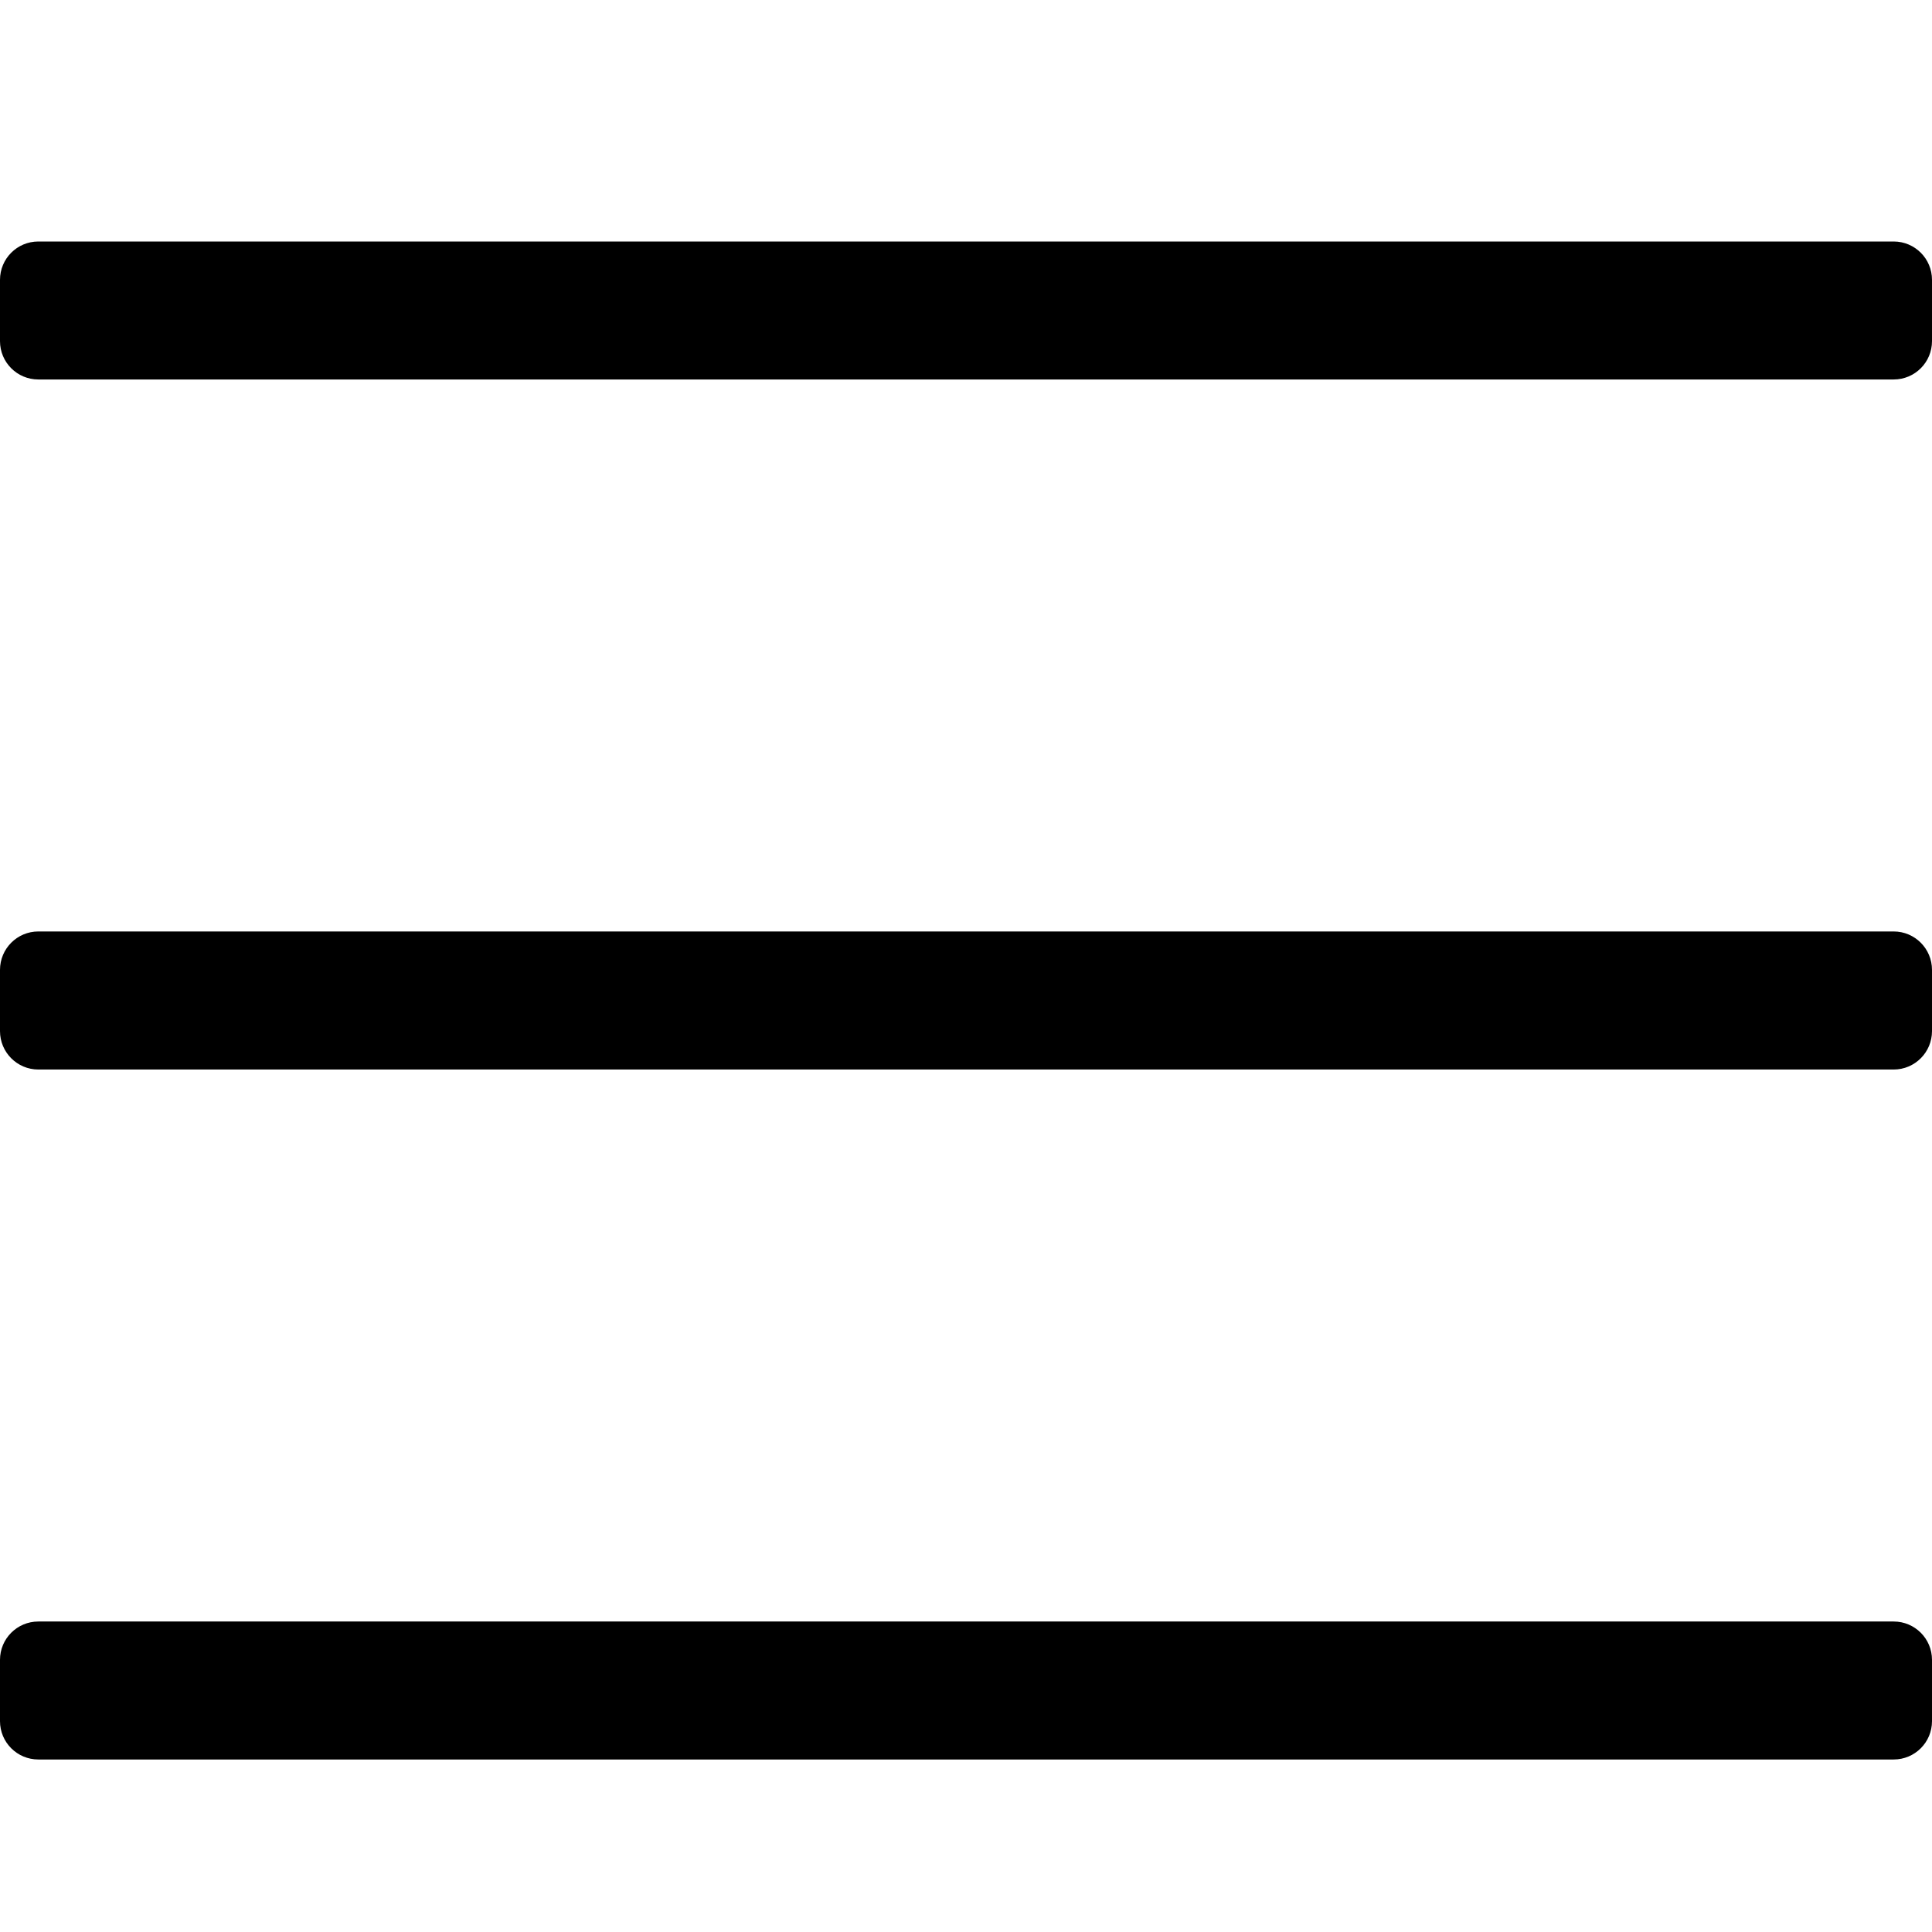
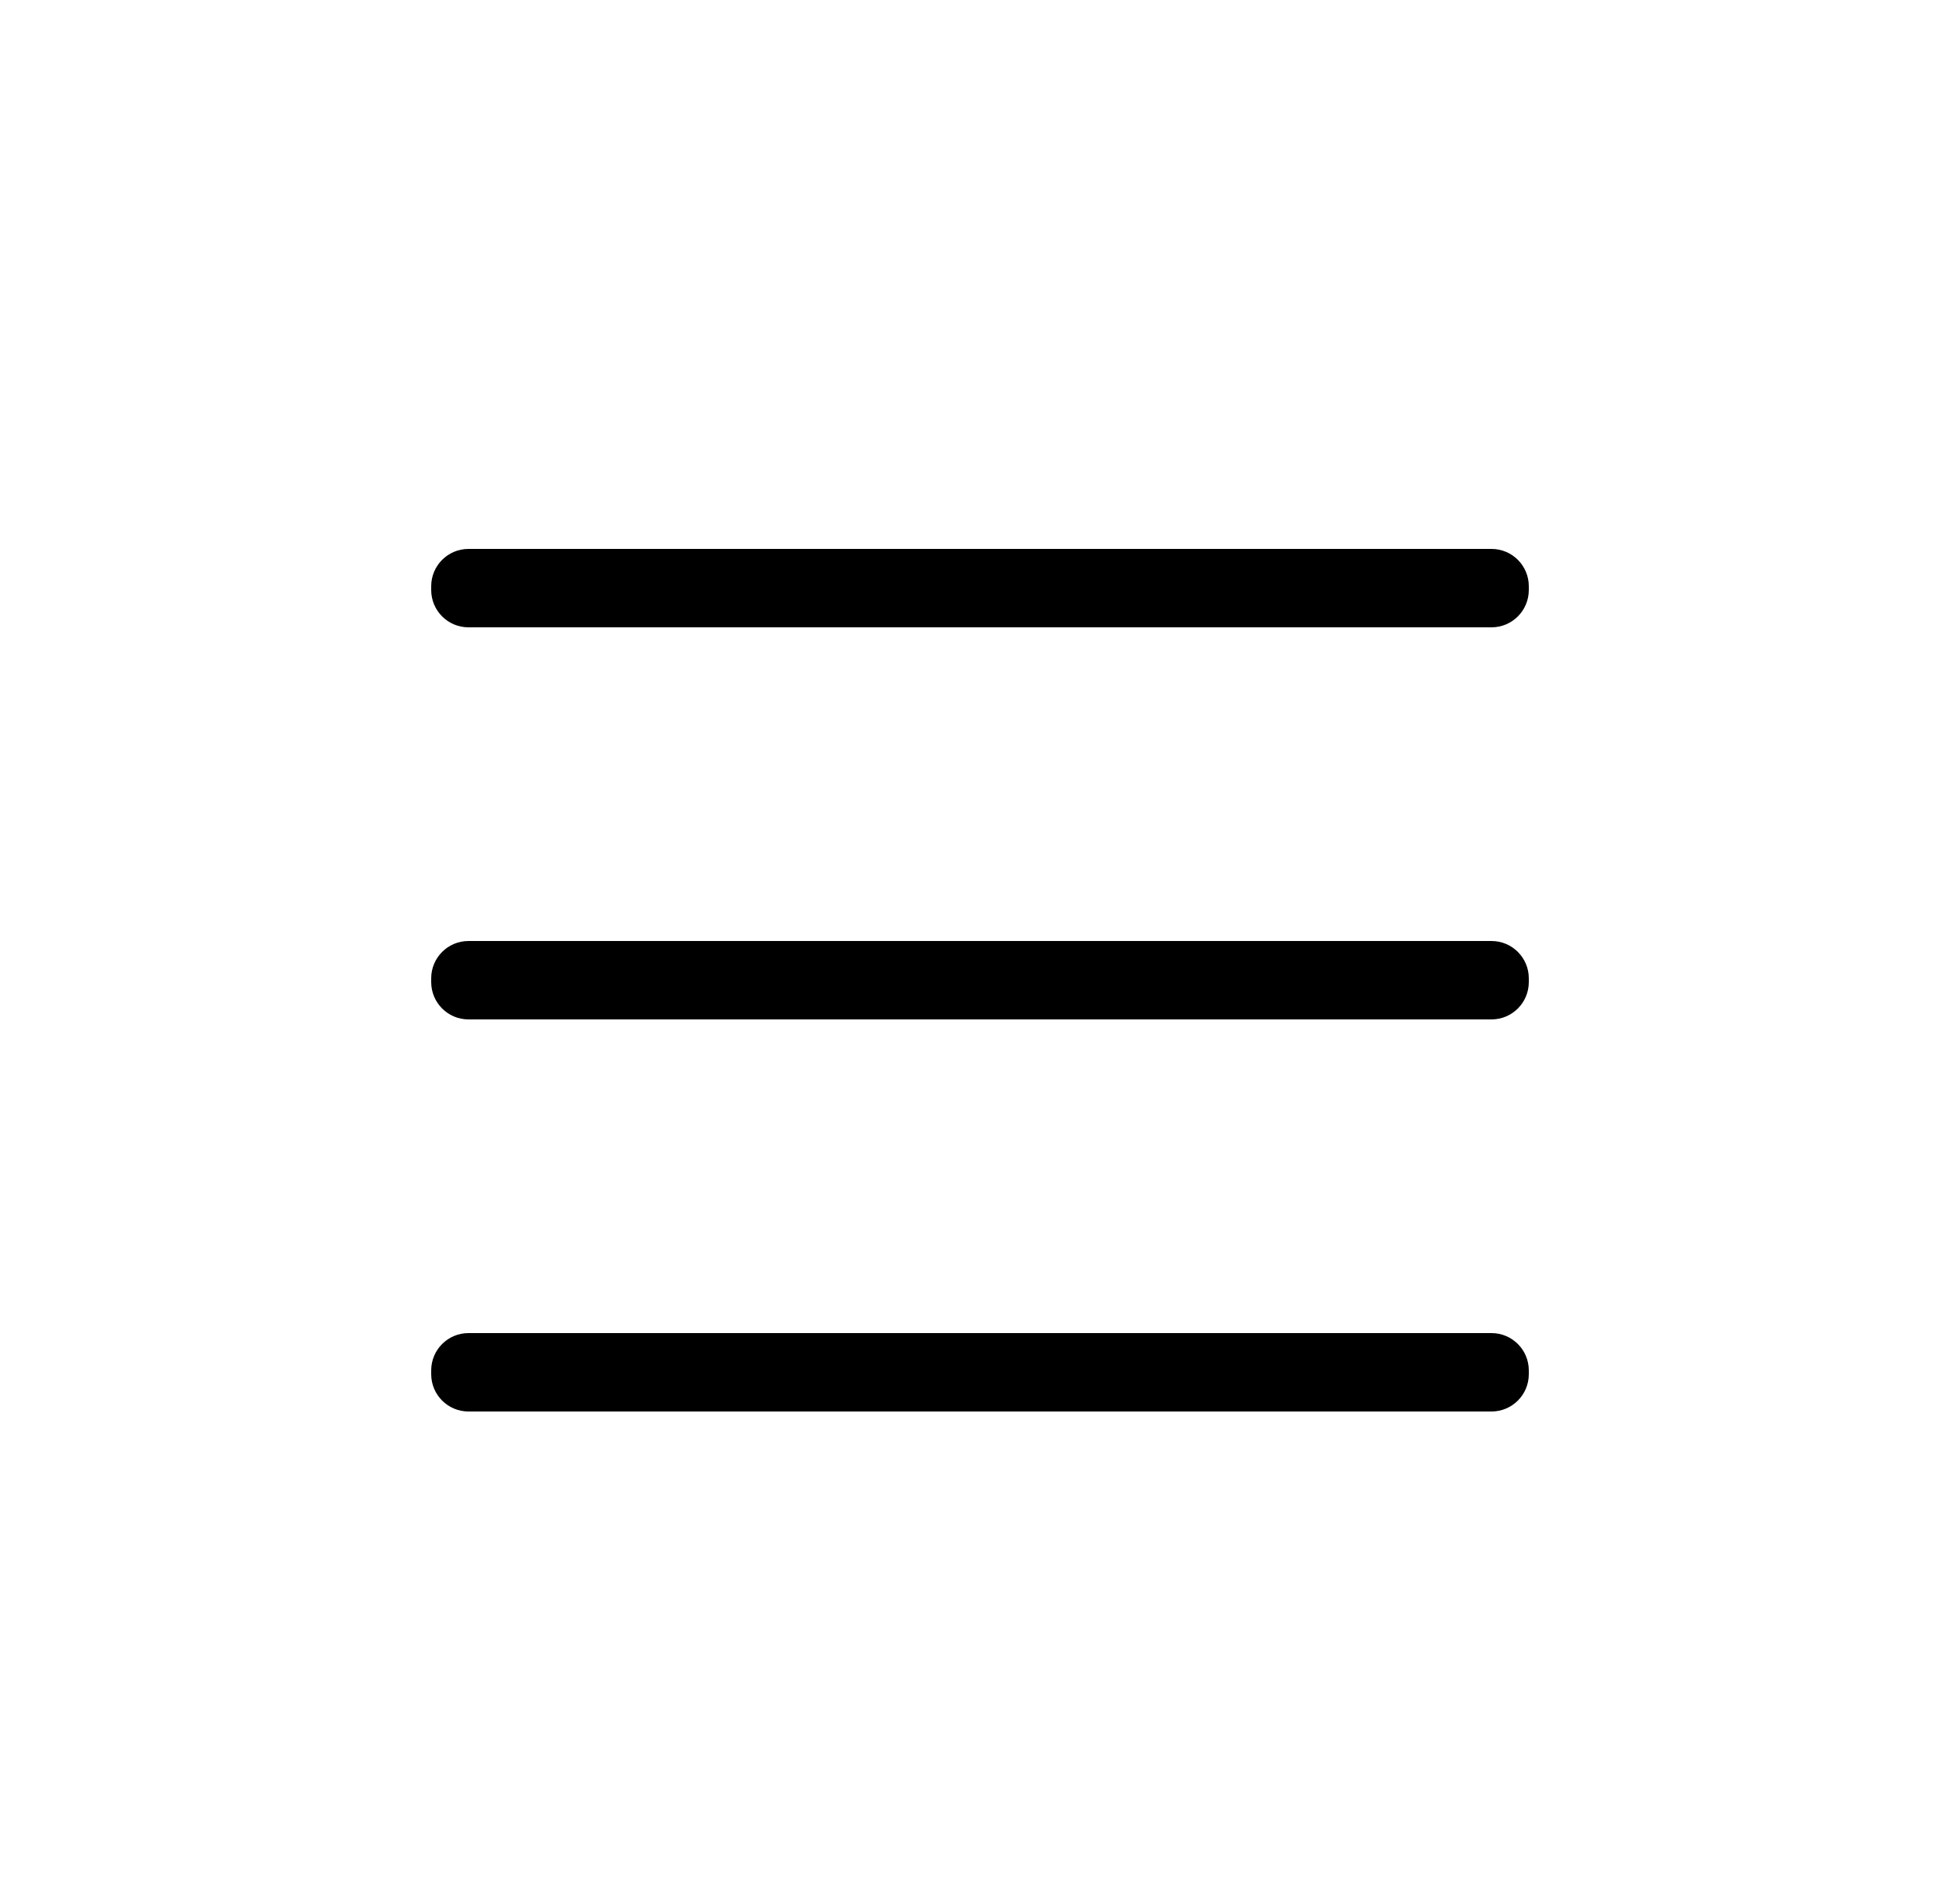
- <svg xmlns="http://www.w3.org/2000/svg" width="24" height="24" viewBox="0 0 24 24" fill="none">
-   <path fill-rule="evenodd" clip-rule="evenodd" d="M0 3.476C0 3.213 0.213 3 0.476 3H23.524C23.787 3 24 3.213 24 3.476V4.238C24 4.501 23.787 4.714 23.524 4.714H0.476C0.213 4.714 0 4.501 0 4.238V3.476ZM0 12.048C0 11.785 0.213 11.571 0.476 11.571H23.524C23.787 11.571 24 11.785 24 12.048V12.809C24 13.072 23.787 13.286 23.524 13.286H0.476C0.213 13.286 0 13.072 0 12.809V12.048ZM0.476 20.143C0.213 20.143 0 20.356 0 20.619V21.381C0 21.644 0.213 21.857 0.476 21.857H23.524C23.787 21.857 24 21.644 24 21.381V20.619C24 20.356 23.787 20.143 23.524 20.143H0.476Z" fill="black" />
+ <svg xmlns="http://www.w3.org/2000/svg" width="25" height="24" viewBox="0 0 25 24" fill="none">
+   <g id="Hamburger Menu">
+     <path id="Combined Shape" fill-rule="evenodd" clip-rule="evenodd" d="M5.5 7.476C5.5 7.213 5.713 7 5.976 7H19.024C19.287 7 19.5 7.213 19.5 7.476V7.524C19.5 7.787 19.287 8 19.024 8H5.976C5.713 8 5.5 7.787 5.5 7.524V7.476ZM5.5 12.476C5.5 12.213 5.713 12 5.976 12H19.024C19.287 12 19.5 12.213 19.5 12.476V12.524C19.5 12.787 19.287 13 19.024 13H5.976C5.713 13 5.5 12.787 5.5 12.524V12.476ZM5.976 17C5.713 17 5.5 17.213 5.5 17.476V17.524C5.5 17.787 5.713 18 5.976 18H19.024C19.287 18 19.5 17.787 19.5 17.524V17.476C19.5 17.213 19.287 17 19.024 17H5.976Z" fill="black" />
+   </g>
</svg>
